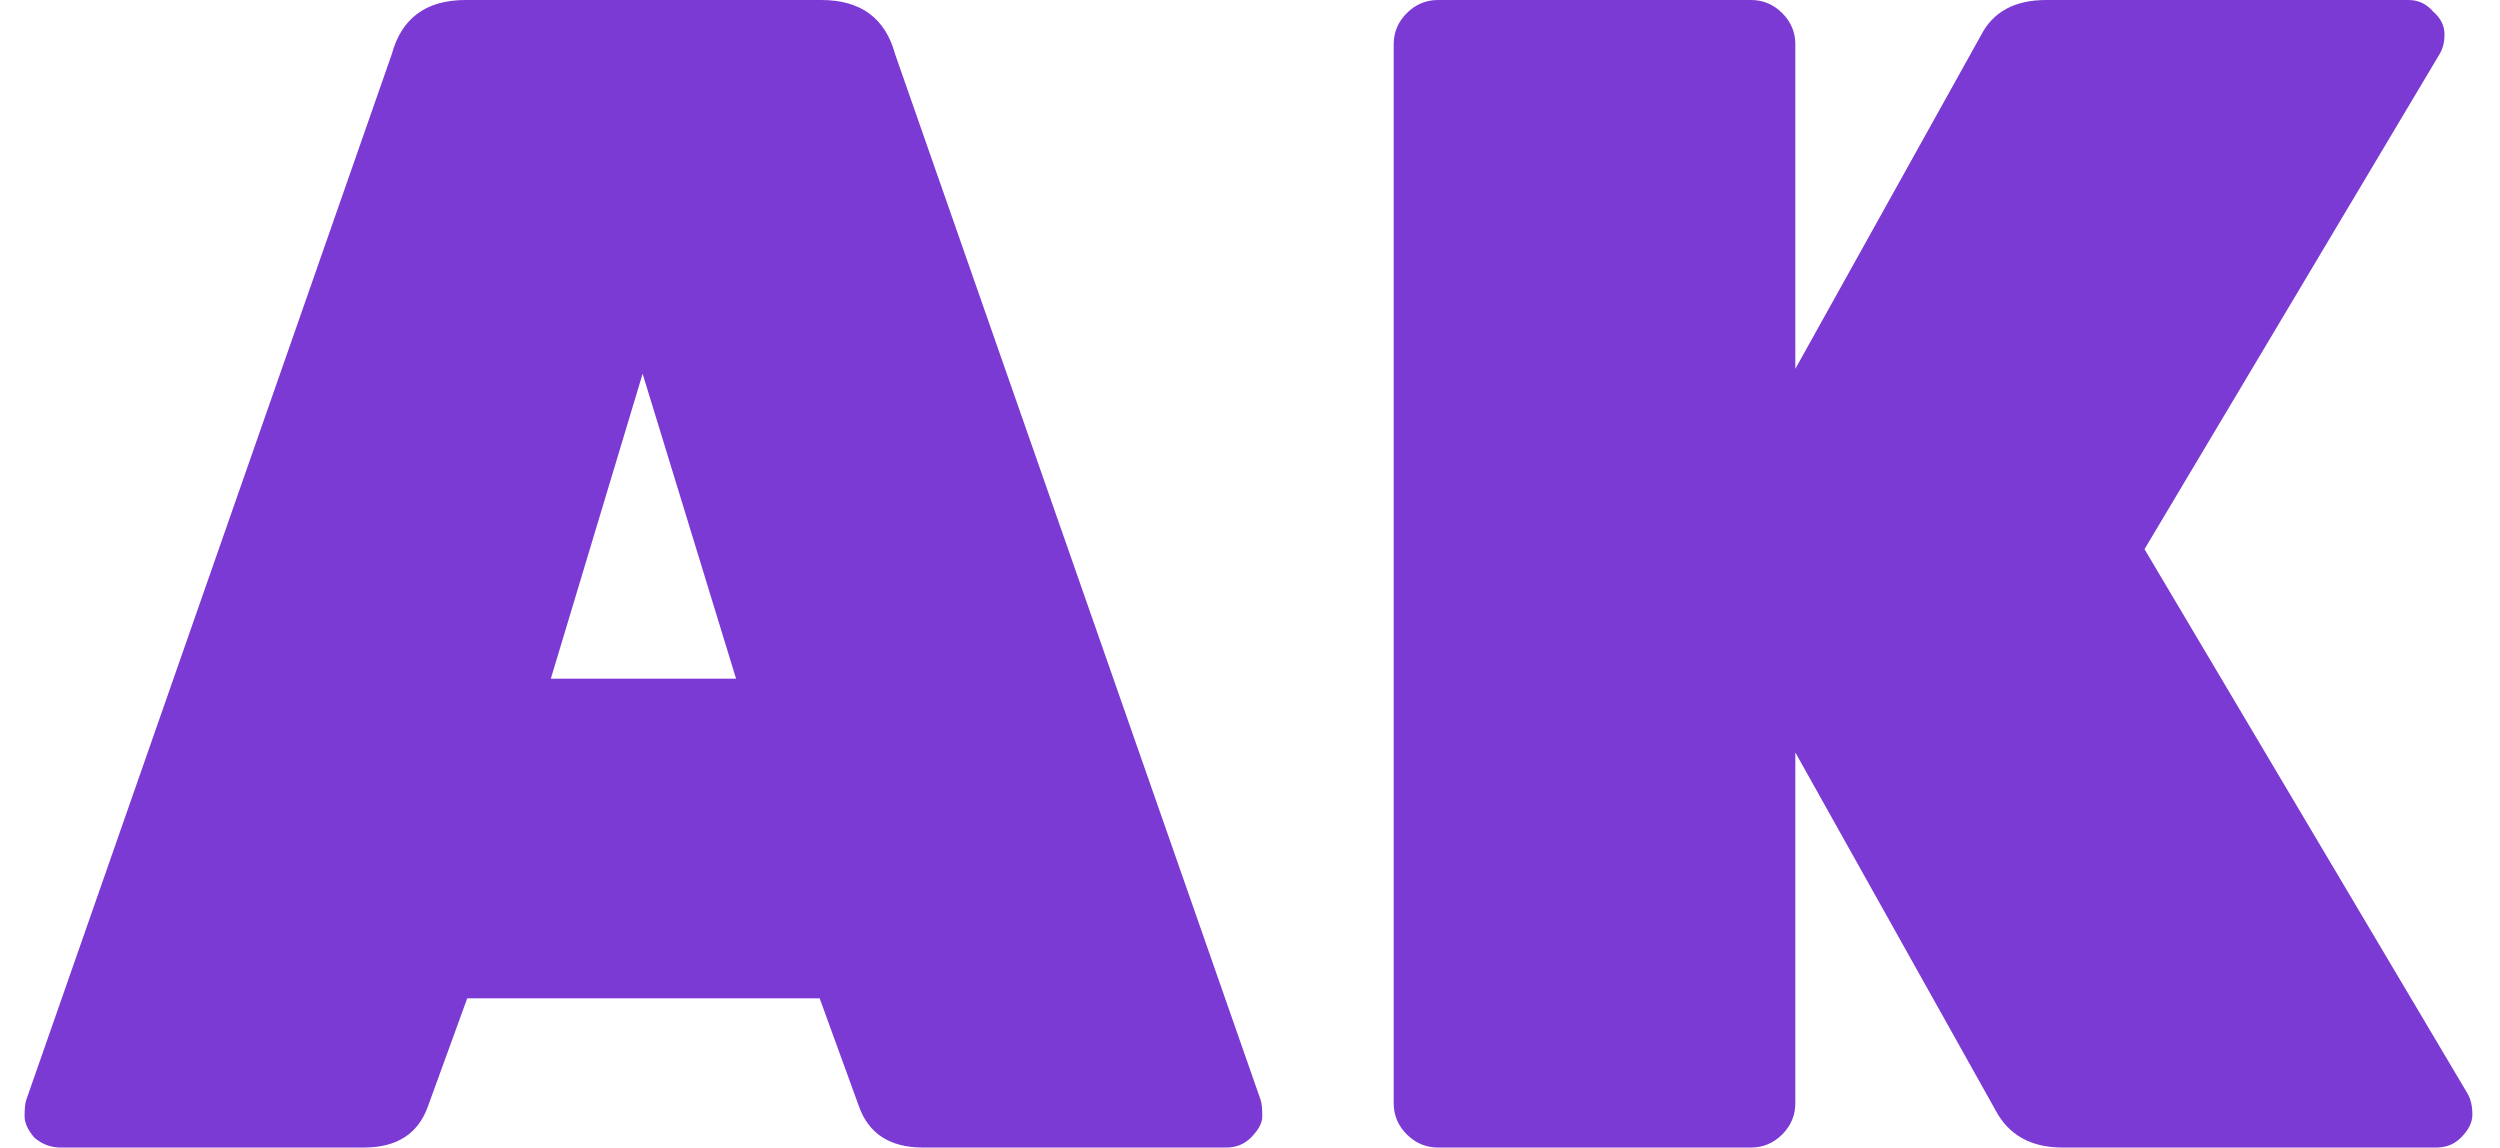
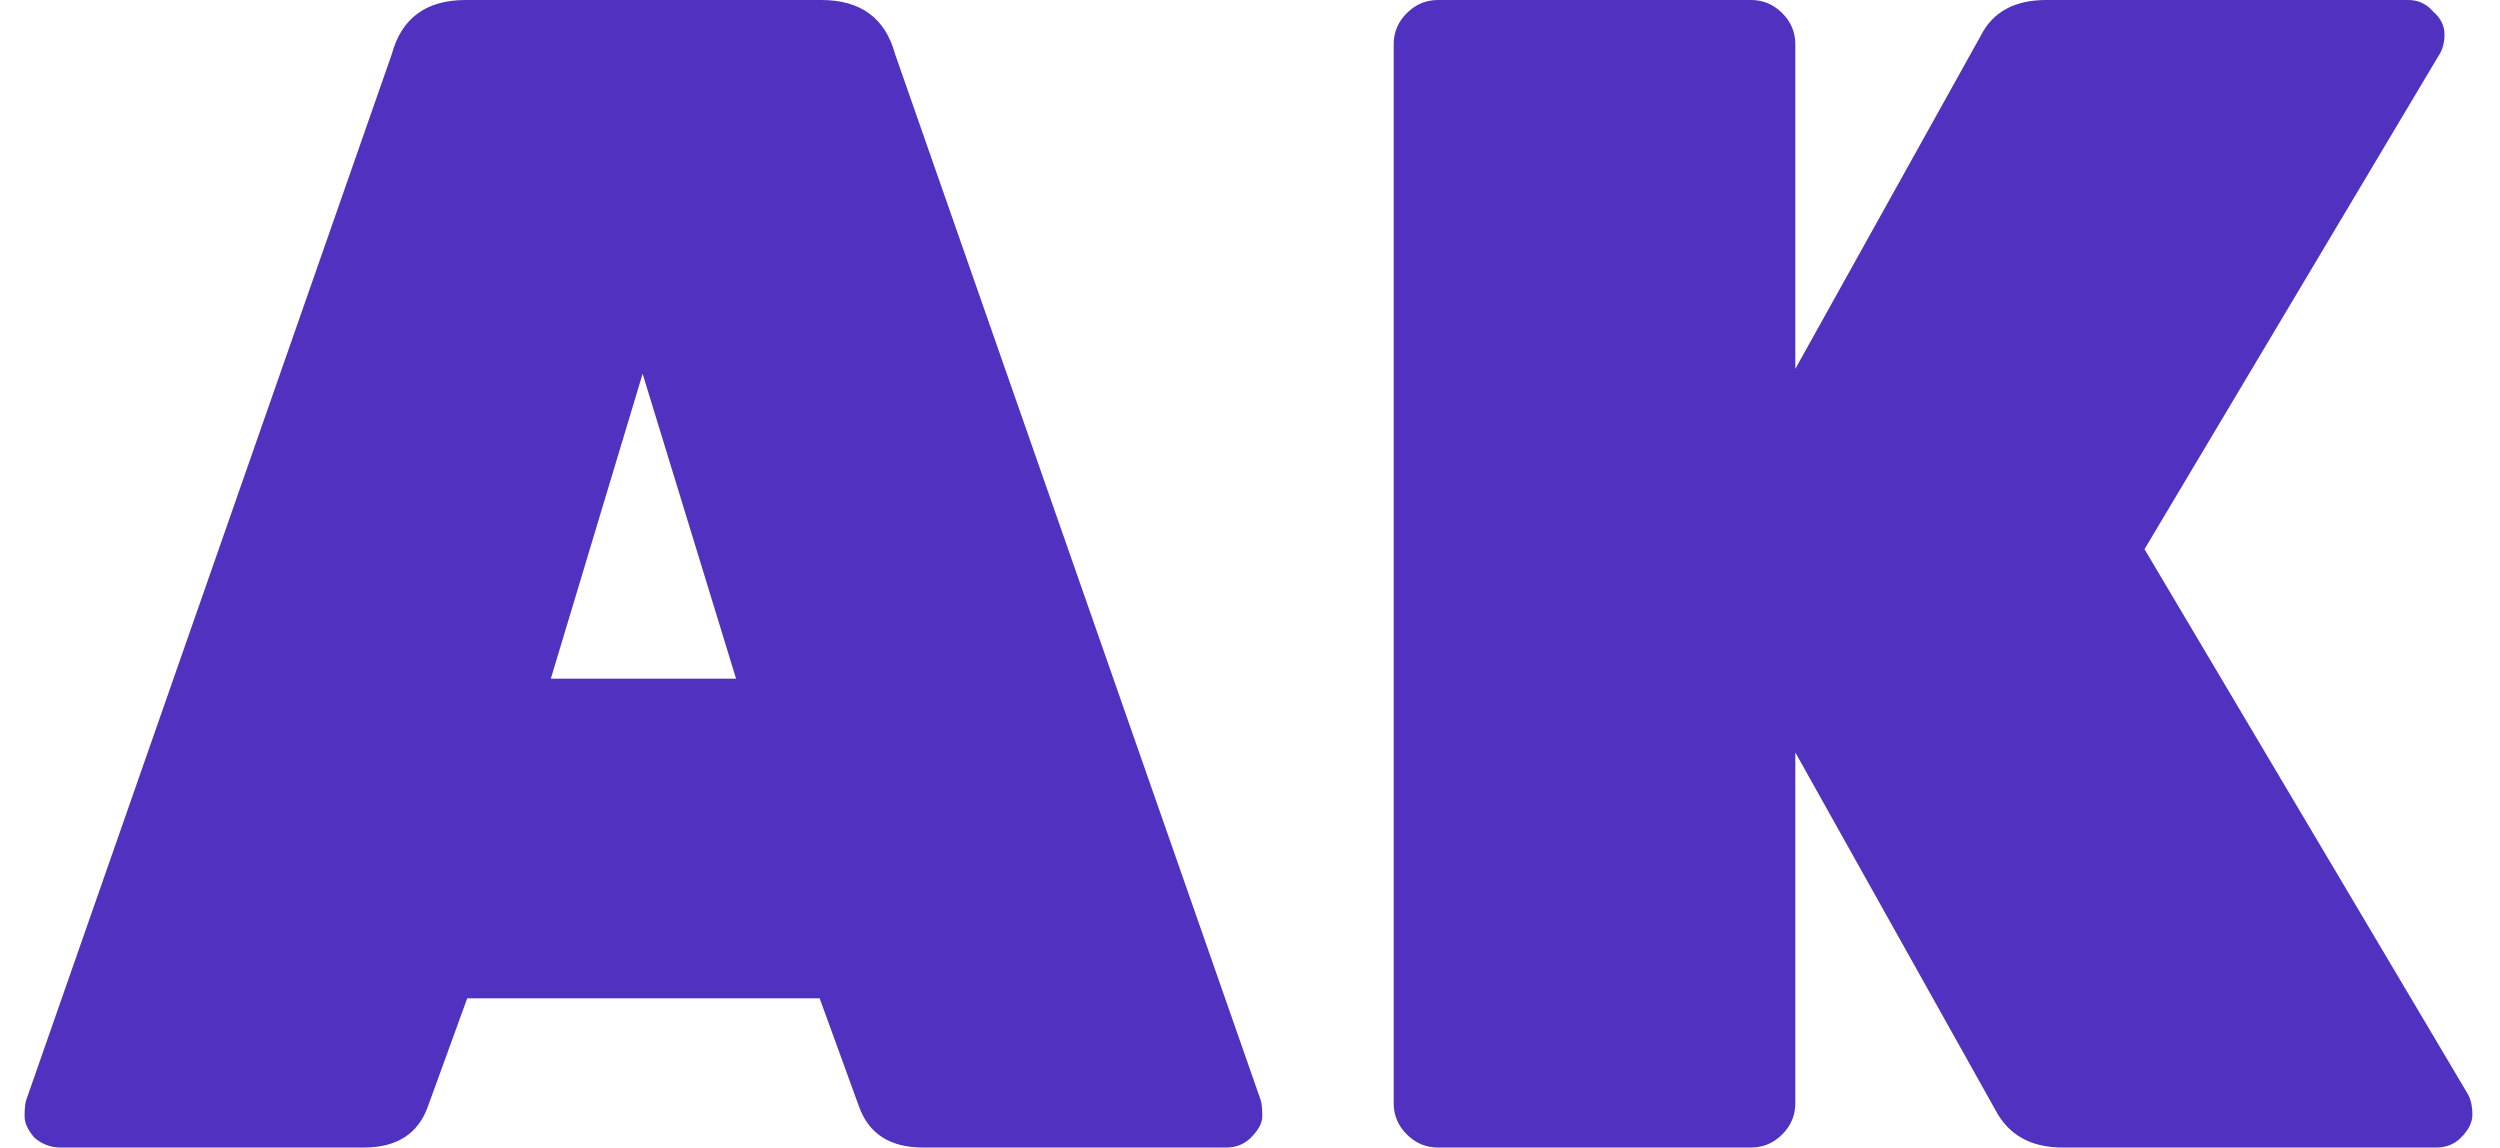
<svg xmlns="http://www.w3.org/2000/svg" width="61" height="28" viewBox="0 0 61 28" fill="none">
-   <path d="M11.36 -1.90735e-06H20.04C21 -1.90735e-06 21.6 0.44 21.84 1.32L30.76 26.84C30.787 26.92 30.8 27.053 30.8 27.24C30.8 27.4 30.707 27.573 30.52 27.76C30.36 27.92 30.16 28 29.92 28H22.52C21.72 28 21.2 27.667 20.96 27L20 24.36H11.4L10.44 27C10.2 27.667 9.68 28 8.88 28H1.48C1.24 28 1.027 27.92 0.84 27.76C0.68 27.573 0.6 27.4 0.6 27.24C0.6 27.053 0.613 26.92 0.64 26.84L9.56 1.32C9.8 0.44 10.4 -1.90735e-06 11.36 -1.90735e-06ZM13.44 16.56H17.96L15.68 9.12L13.44 16.56ZM60.206 26.68C60.286 26.813 60.326 26.987 60.326 27.2C60.326 27.387 60.233 27.573 60.046 27.76C59.886 27.92 59.686 28 59.446 28H50.326C49.553 28 49.006 27.693 48.686 27.08L43.806 18.36V26.92C43.806 27.213 43.7 27.467 43.486 27.68C43.273 27.893 43.02 28 42.726 28H35.086C34.793 28 34.54 27.893 34.326 27.68C34.113 27.467 34.006 27.213 34.006 26.92V1.08C34.006 0.787 34.113 0.533 34.326 0.32C34.54 0.107 34.793 -1.90735e-06 35.086 -1.90735e-06H42.726C43.02 -1.90735e-06 43.273 0.107 43.486 0.32C43.7 0.533 43.806 0.787 43.806 1.08V9L48.326 0.88C48.62 0.293 49.153 -1.90735e-06 49.926 -1.90735e-06H58.766C59.006 -1.90735e-06 59.206 0.093 59.366 0.28C59.553 0.44 59.646 0.627 59.646 0.84C59.646 1.027 59.606 1.187 59.526 1.32L52.326 13.4L60.206 26.68Z" fill="#7C3AD4" />
+   <path d="M11.36 -1.90735e-06H20.04C21 -1.90735e-06 21.6 0.44 21.84 1.32L30.76 26.84C30.787 26.92 30.8 27.053 30.8 27.24C30.8 27.4 30.707 27.573 30.52 27.76C30.36 27.92 30.16 28 29.92 28H22.52C21.72 28 21.2 27.667 20.96 27L20 24.36H11.4L10.44 27C10.2 27.667 9.68 28 8.88 28H1.48C1.24 28 1.027 27.92 0.84 27.76C0.68 27.573 0.6 27.4 0.6 27.24C0.6 27.053 0.613 26.92 0.64 26.84L9.56 1.32C9.8 0.44 10.4 -1.90735e-06 11.36 -1.90735e-06ZM13.44 16.56H17.96L15.68 9.12L13.44 16.56ZM60.206 26.68C60.286 26.813 60.326 26.987 60.326 27.2C60.326 27.387 60.233 27.573 60.046 27.76C59.886 27.92 59.686 28 59.446 28H50.326C49.553 28 49.006 27.693 48.686 27.08L43.806 18.36V26.92C43.806 27.213 43.7 27.467 43.486 27.68C43.273 27.893 43.02 28 42.726 28H35.086C34.793 28 34.54 27.893 34.326 27.68C34.113 27.467 34.006 27.213 34.006 26.92V1.08C34.006 0.787 34.113 0.533 34.326 0.32C34.54 0.107 34.793 -1.90735e-06 35.086 -1.90735e-06H42.726C43.02 -1.90735e-06 43.273 0.107 43.486 0.32C43.7 0.533 43.806 0.787 43.806 1.08V9L48.326 0.88C48.62 0.293 49.153 -1.90735e-06 49.926 -1.90735e-06H58.766C59.006 -1.90735e-06 59.206 0.093 59.366 0.28C59.553 0.44 59.646 0.627 59.646 0.84C59.646 1.027 59.606 1.187 59.526 1.32L52.326 13.4L60.206 26.68Z" fill="#5132C0" />
</svg>
